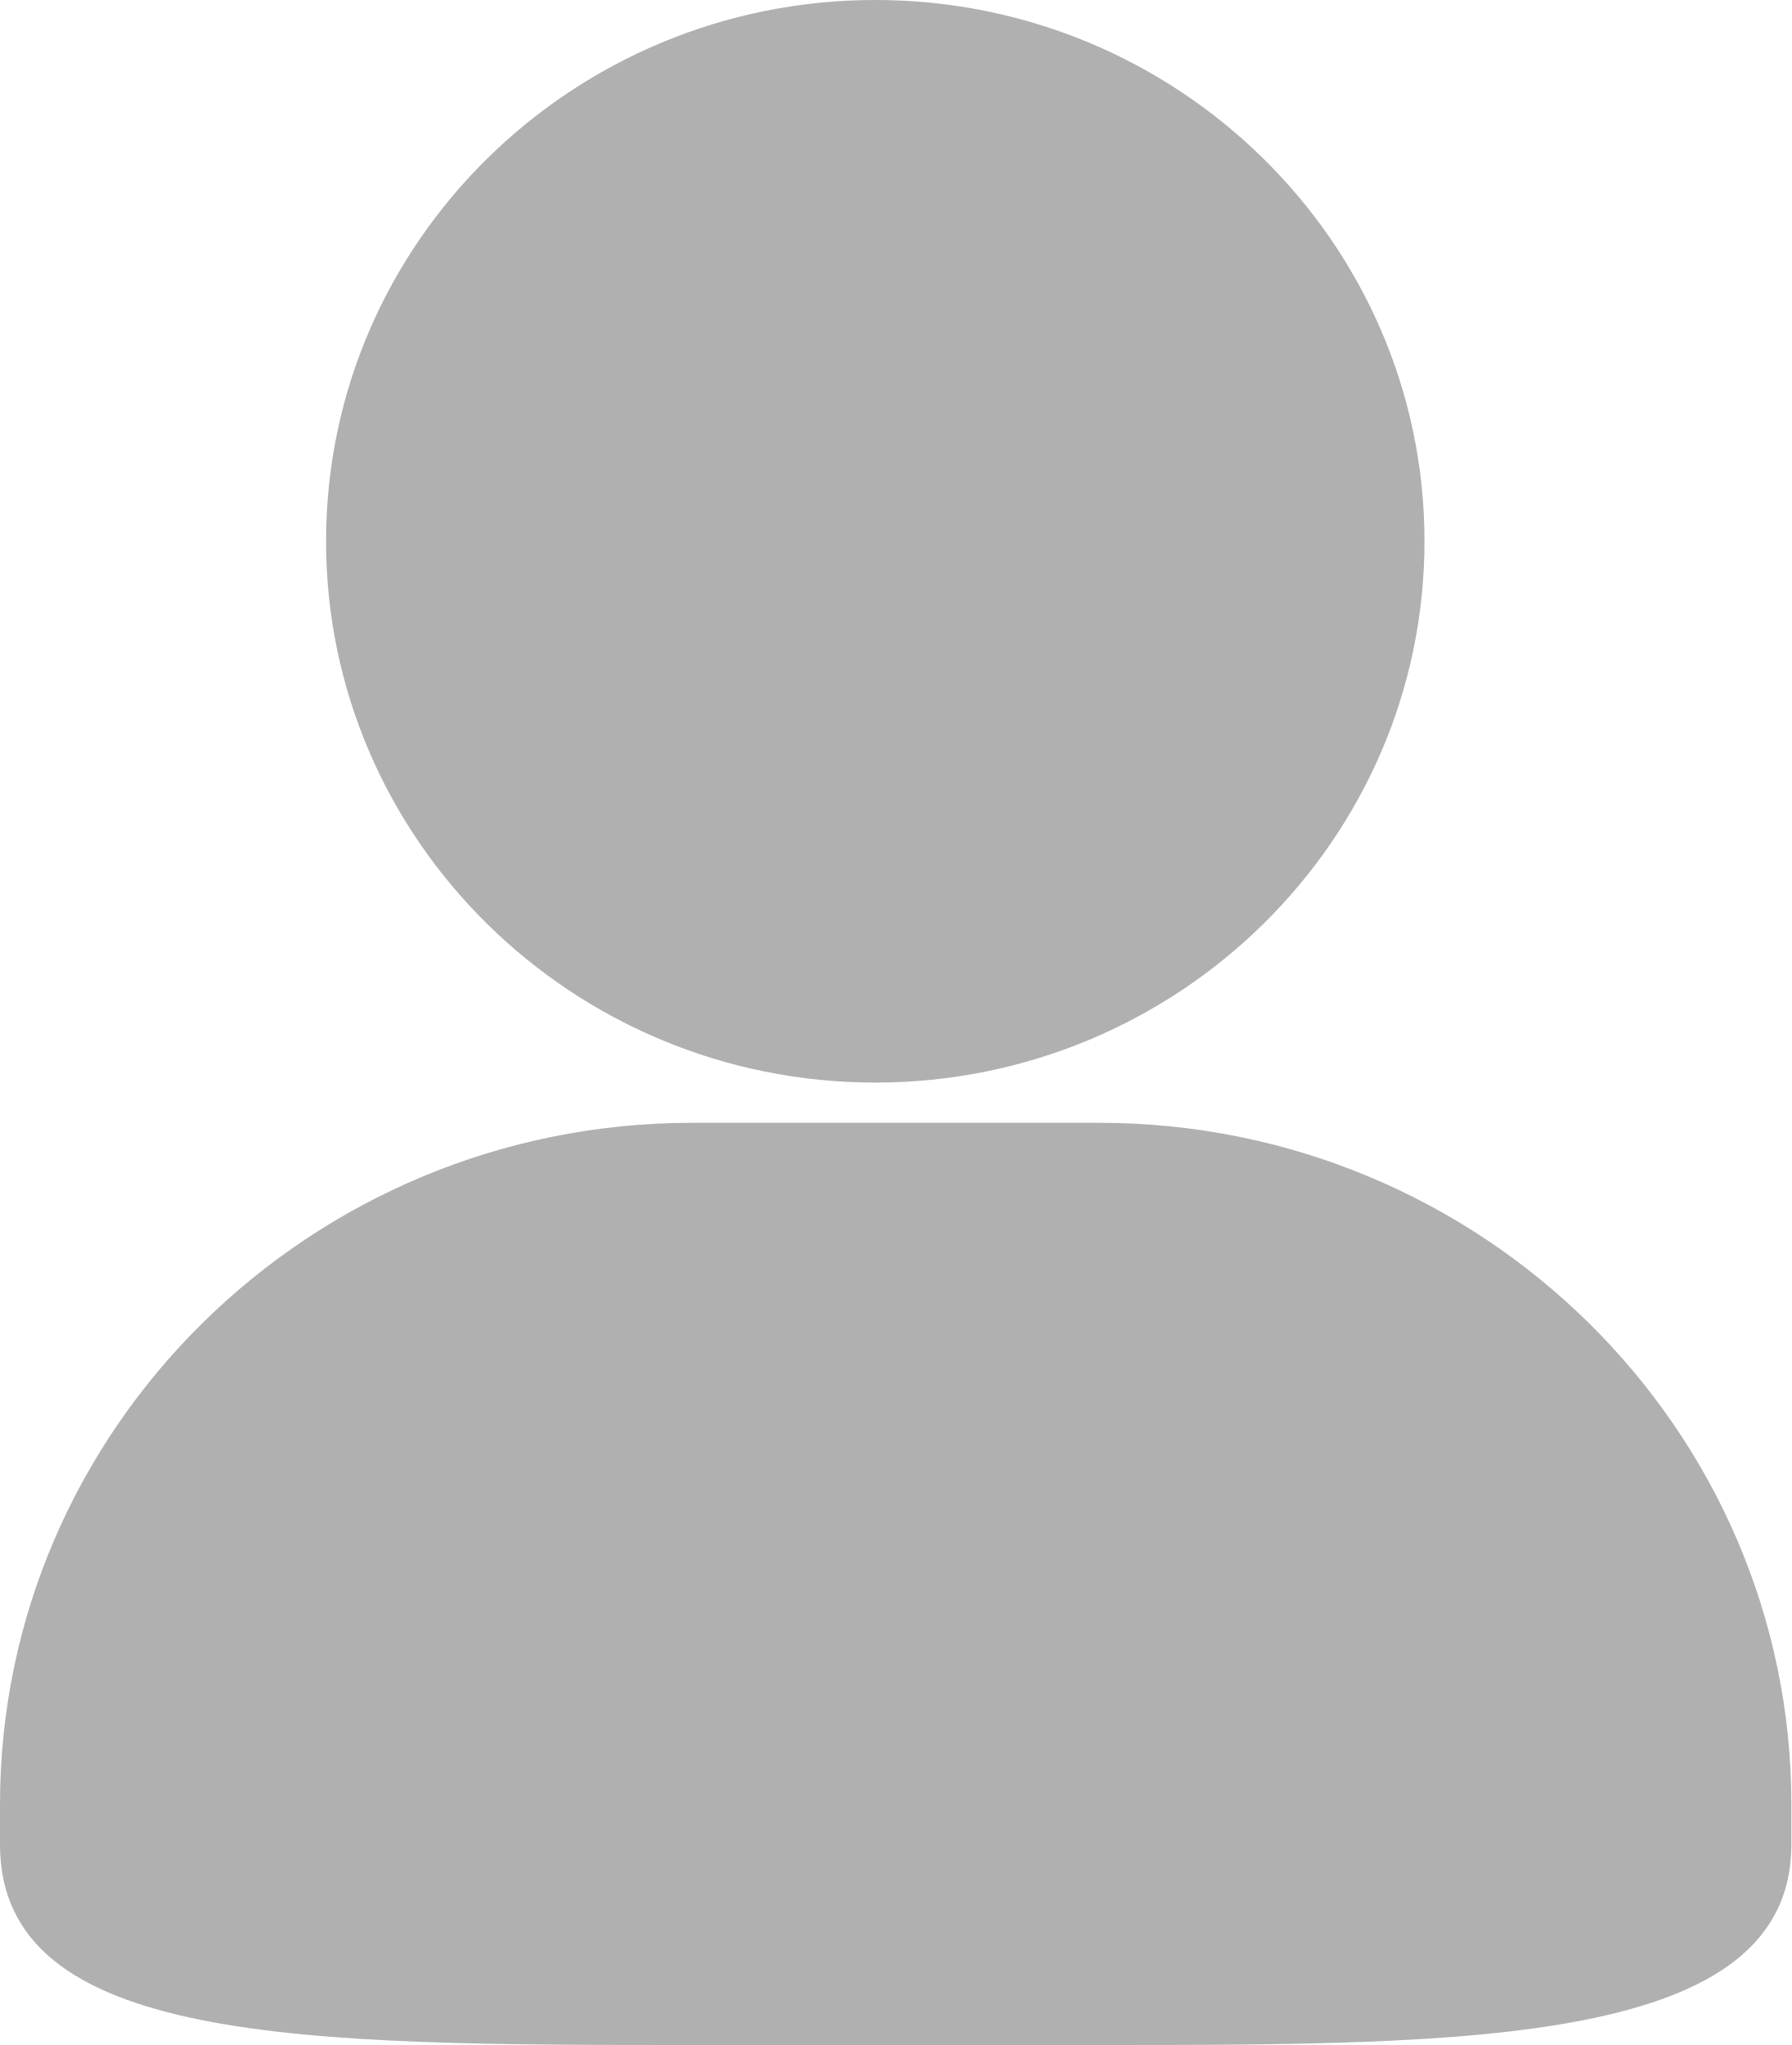
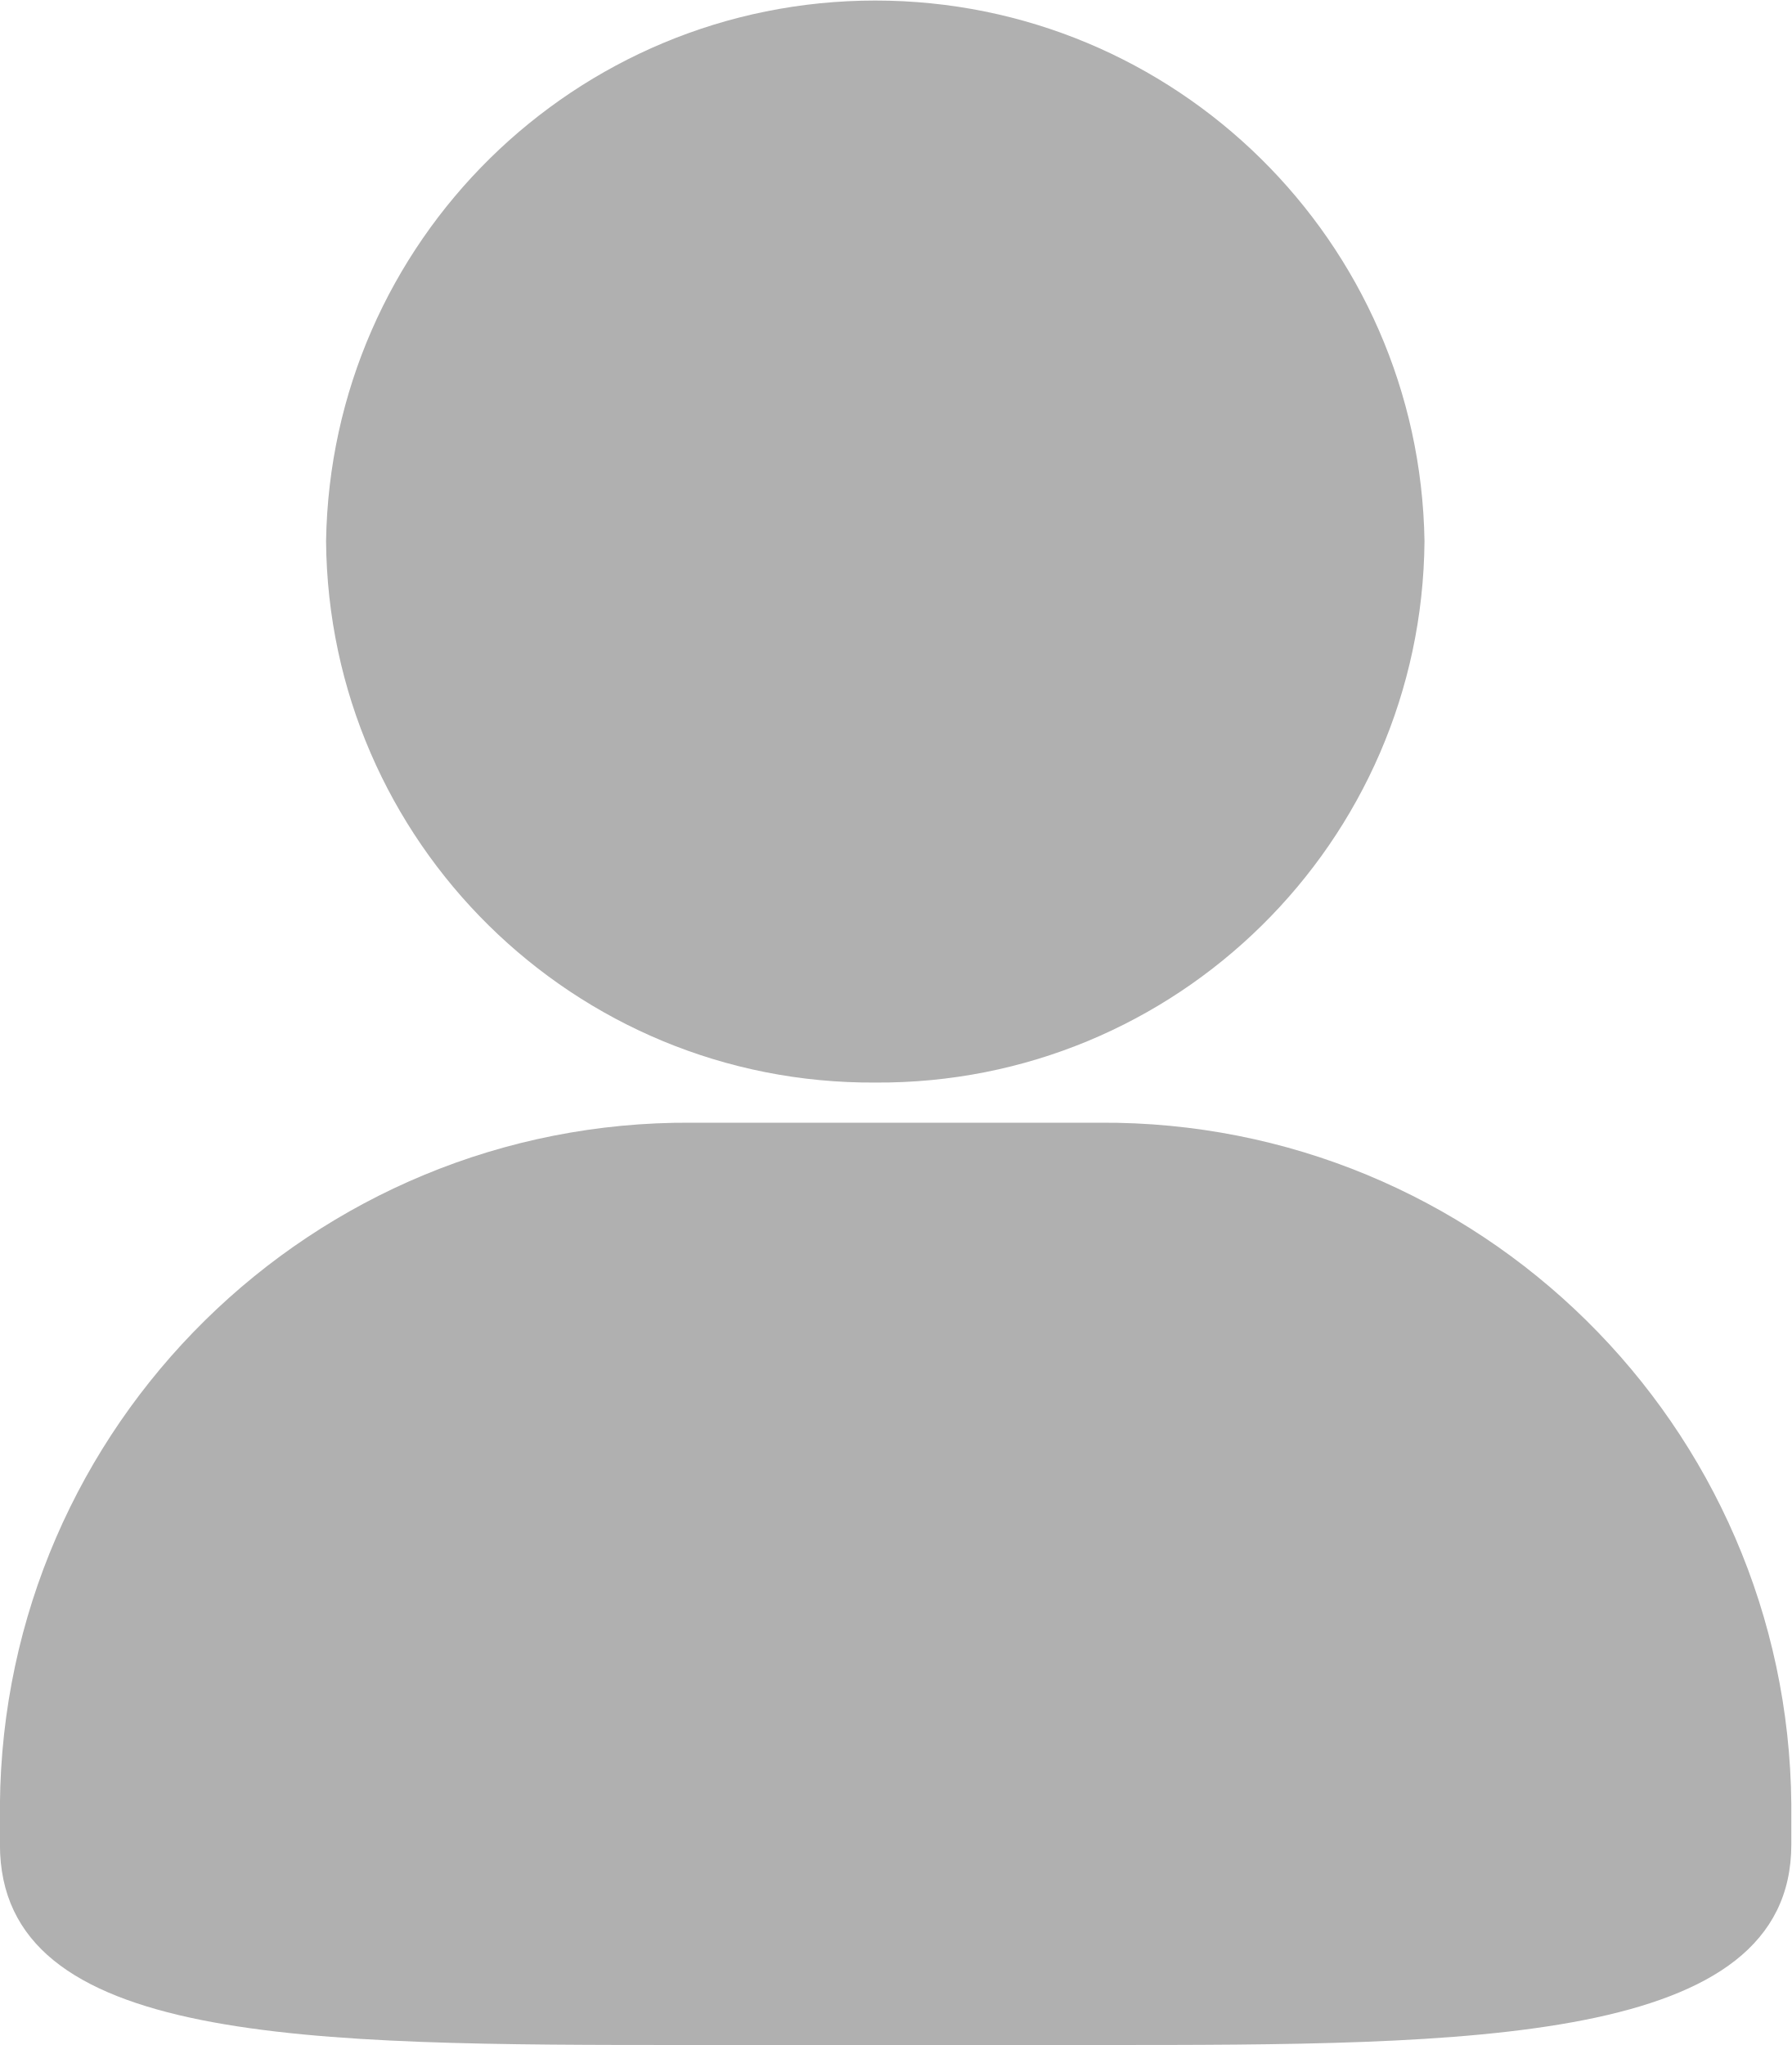
- <svg xmlns="http://www.w3.org/2000/svg" width="172.252" height="196.615" viewBox="0 0 172.252 196.615">
-   <path id="我的" d="M171.712,199.523h-39.19c-37.173,0-66.531,0-66.531-19.28v-3.857c0-36.134,29.85-65.526,66.532-65.526h39.188c36.682,0,66.533,29.393,66.533,65.526v3.857c-.007,19.28-30.842,19.28-66.532,19.28Zm-21.557-92.532c-29.126,0-52.81-23.347-52.81-52.046s23.685-52.038,52.81-52.038,52.81,23.341,52.81,52.038S179.274,106.992,150.154,106.992Z" transform="translate(-65.991 -2.908)" fill="#b0b0b0" />
+ <svg xmlns="http://www.w3.org/2000/svg" width="26.283" height="30" viewBox="0 0 26.283 30">
+   <path id="我的" d="M82.122,32.908h-5.98c-5.672,0-10.152,0-10.152-2.942v-.588a10.087,10.087,0,0,1,10.152-10h5.979a10.087,10.087,0,0,1,10.152,10v.588c0,2.942-4.706,2.942-10.152,2.942ZM78.833,18.789a8.009,8.009,0,0,1-8.058-7.941,8.059,8.059,0,0,1,16.116,0A8.009,8.009,0,0,1,78.833,18.789Z" transform="translate(-65.991 -2.908)" fill="#b0b0b0" />
</svg>
